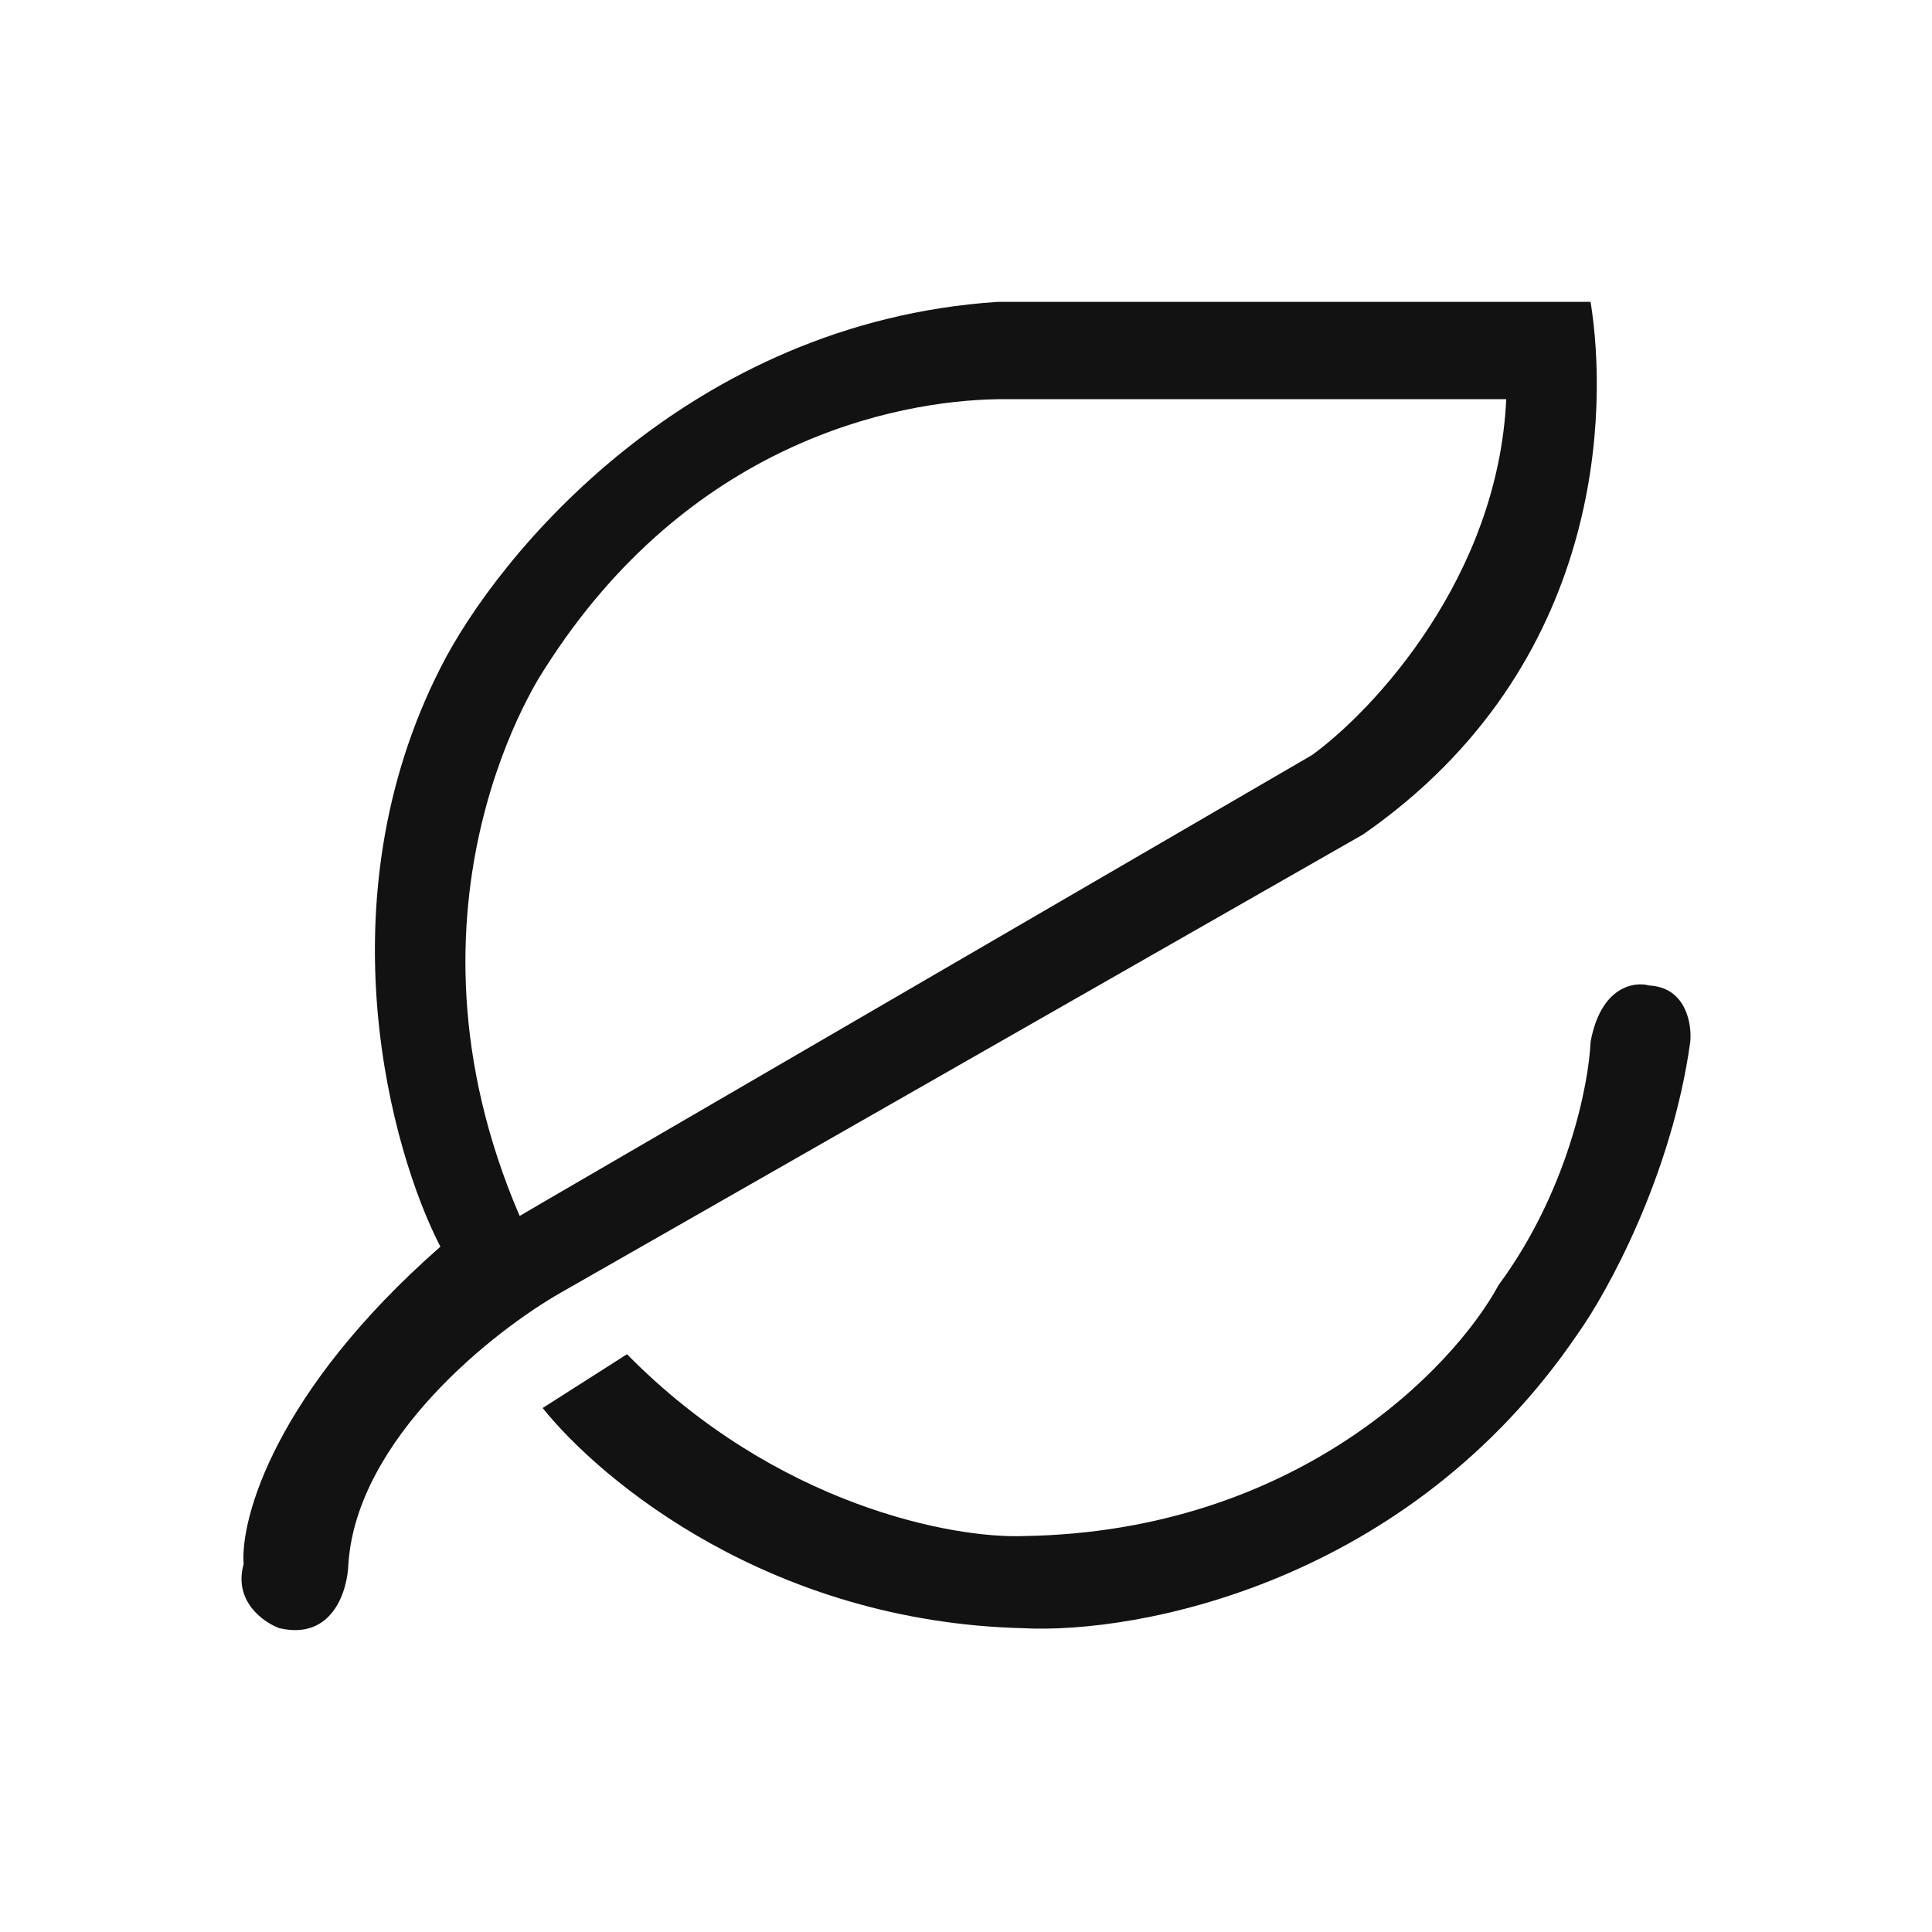
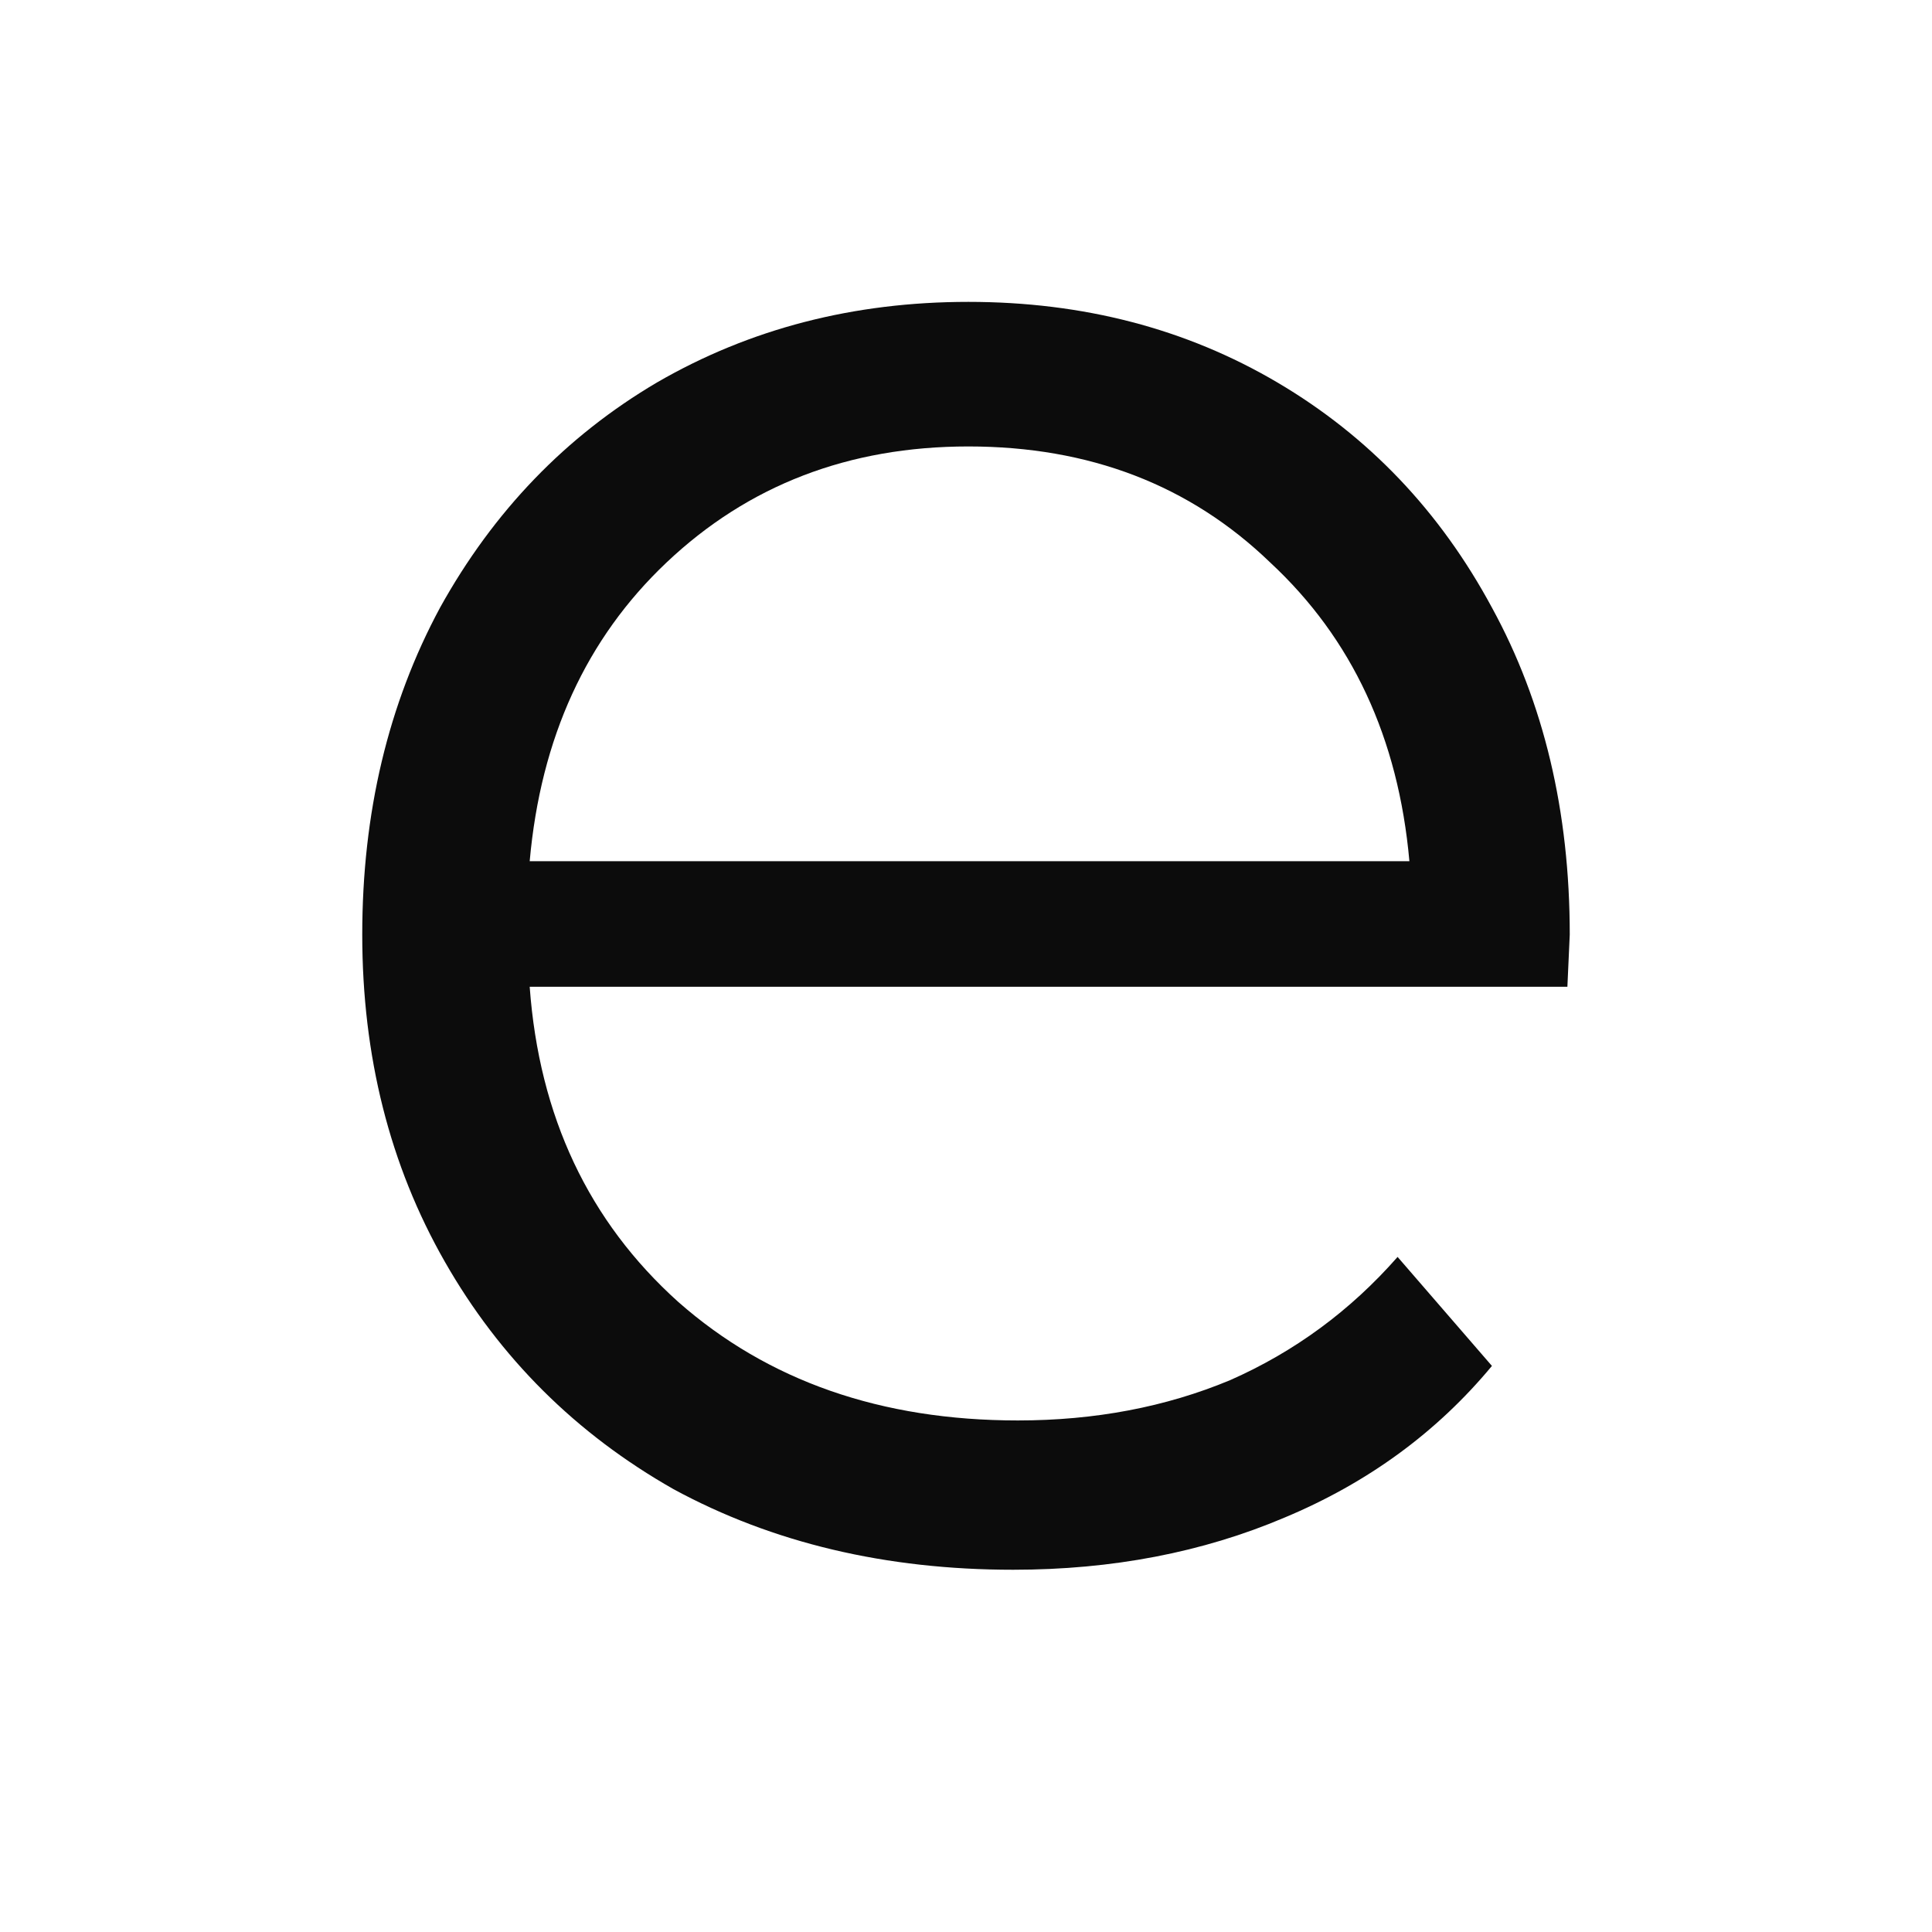
- <svg xmlns="http://www.w3.org/2000/svg" width="32" height="32" viewBox="0 0 32 32" fill="none">
-   <path d="M16.947 26.968C12.781 26.866 9.975 24.551 8.988 23.321L10.385 22.43C12.857 24.941 15.789 25.484 16.947 25.442C21.485 25.374 24.087 22.642 24.821 21.285C25.972 19.725 26.316 17.949 26.345 17.256C26.514 16.34 27.064 16.253 27.318 16.323C27.928 16.357 28.024 16.96 27.996 17.256C27.691 19.462 26.627 21.398 26.133 22.091C23.322 26.23 18.837 27.067 16.947 26.968Z" fill="#121212" />
-   <path fill-rule="evenodd" clip-rule="evenodd" d="M7.294 20.649C6.476 19.066 5.33 14.932 7.294 11.065C8.24 9.184 11.409 5.339 16.523 5H26.345C26.627 6.739 26.606 11.022 22.577 13.821L9.284 21.413C8.169 22.049 5.906 23.838 5.77 25.908C5.756 26.346 5.508 27.172 4.627 26.968C4.359 26.869 3.865 26.519 4.035 25.908C3.978 25.159 4.551 23.058 7.294 20.649ZM21.73 12.507L9.115 19.843L8.607 20.14C6.363 14.924 9.03 11.065 9.03 11.065C11.401 7.333 14.816 6.64 16.523 6.612H24.948C24.812 9.563 22.746 11.771 21.73 12.507Z" fill="#121212" />
+ <svg xmlns="http://www.w3.org/2000/svg" width="36" height="36" viewBox="0 0 36 36" fill="none">
+   <path d="M29.206 18.387H9.87C10.046 20.801 10.969 22.759 12.639 24.26C14.309 25.732 16.418 26.468 18.967 26.468C20.402 26.468 21.721 26.218 22.922 25.717C24.123 25.187 25.163 24.422 26.042 23.421L27.8 25.452C26.774 26.689 25.485 27.631 23.933 28.279C22.409 28.926 20.725 29.25 18.879 29.25C16.506 29.25 14.396 28.75 12.551 27.749C10.734 26.718 9.313 25.305 8.288 23.509C7.263 21.714 6.75 19.682 6.75 17.415C6.75 15.149 7.233 13.117 8.2 11.322C9.196 9.526 10.544 8.127 12.243 7.126C13.972 6.125 15.905 5.625 18.044 5.625C20.183 5.625 22.102 6.125 23.801 7.126C25.5 8.127 26.833 9.526 27.8 11.322C28.767 13.088 29.25 15.119 29.25 17.415L29.206 18.387ZM18.044 8.319C15.817 8.319 13.942 9.04 12.419 10.482C10.925 11.896 10.075 13.75 9.87 16.047H26.262C26.057 13.75 25.192 11.896 23.669 10.482C22.175 9.04 20.3 8.319 18.044 8.319Z" fill="#0C0C0C" />
</svg>
